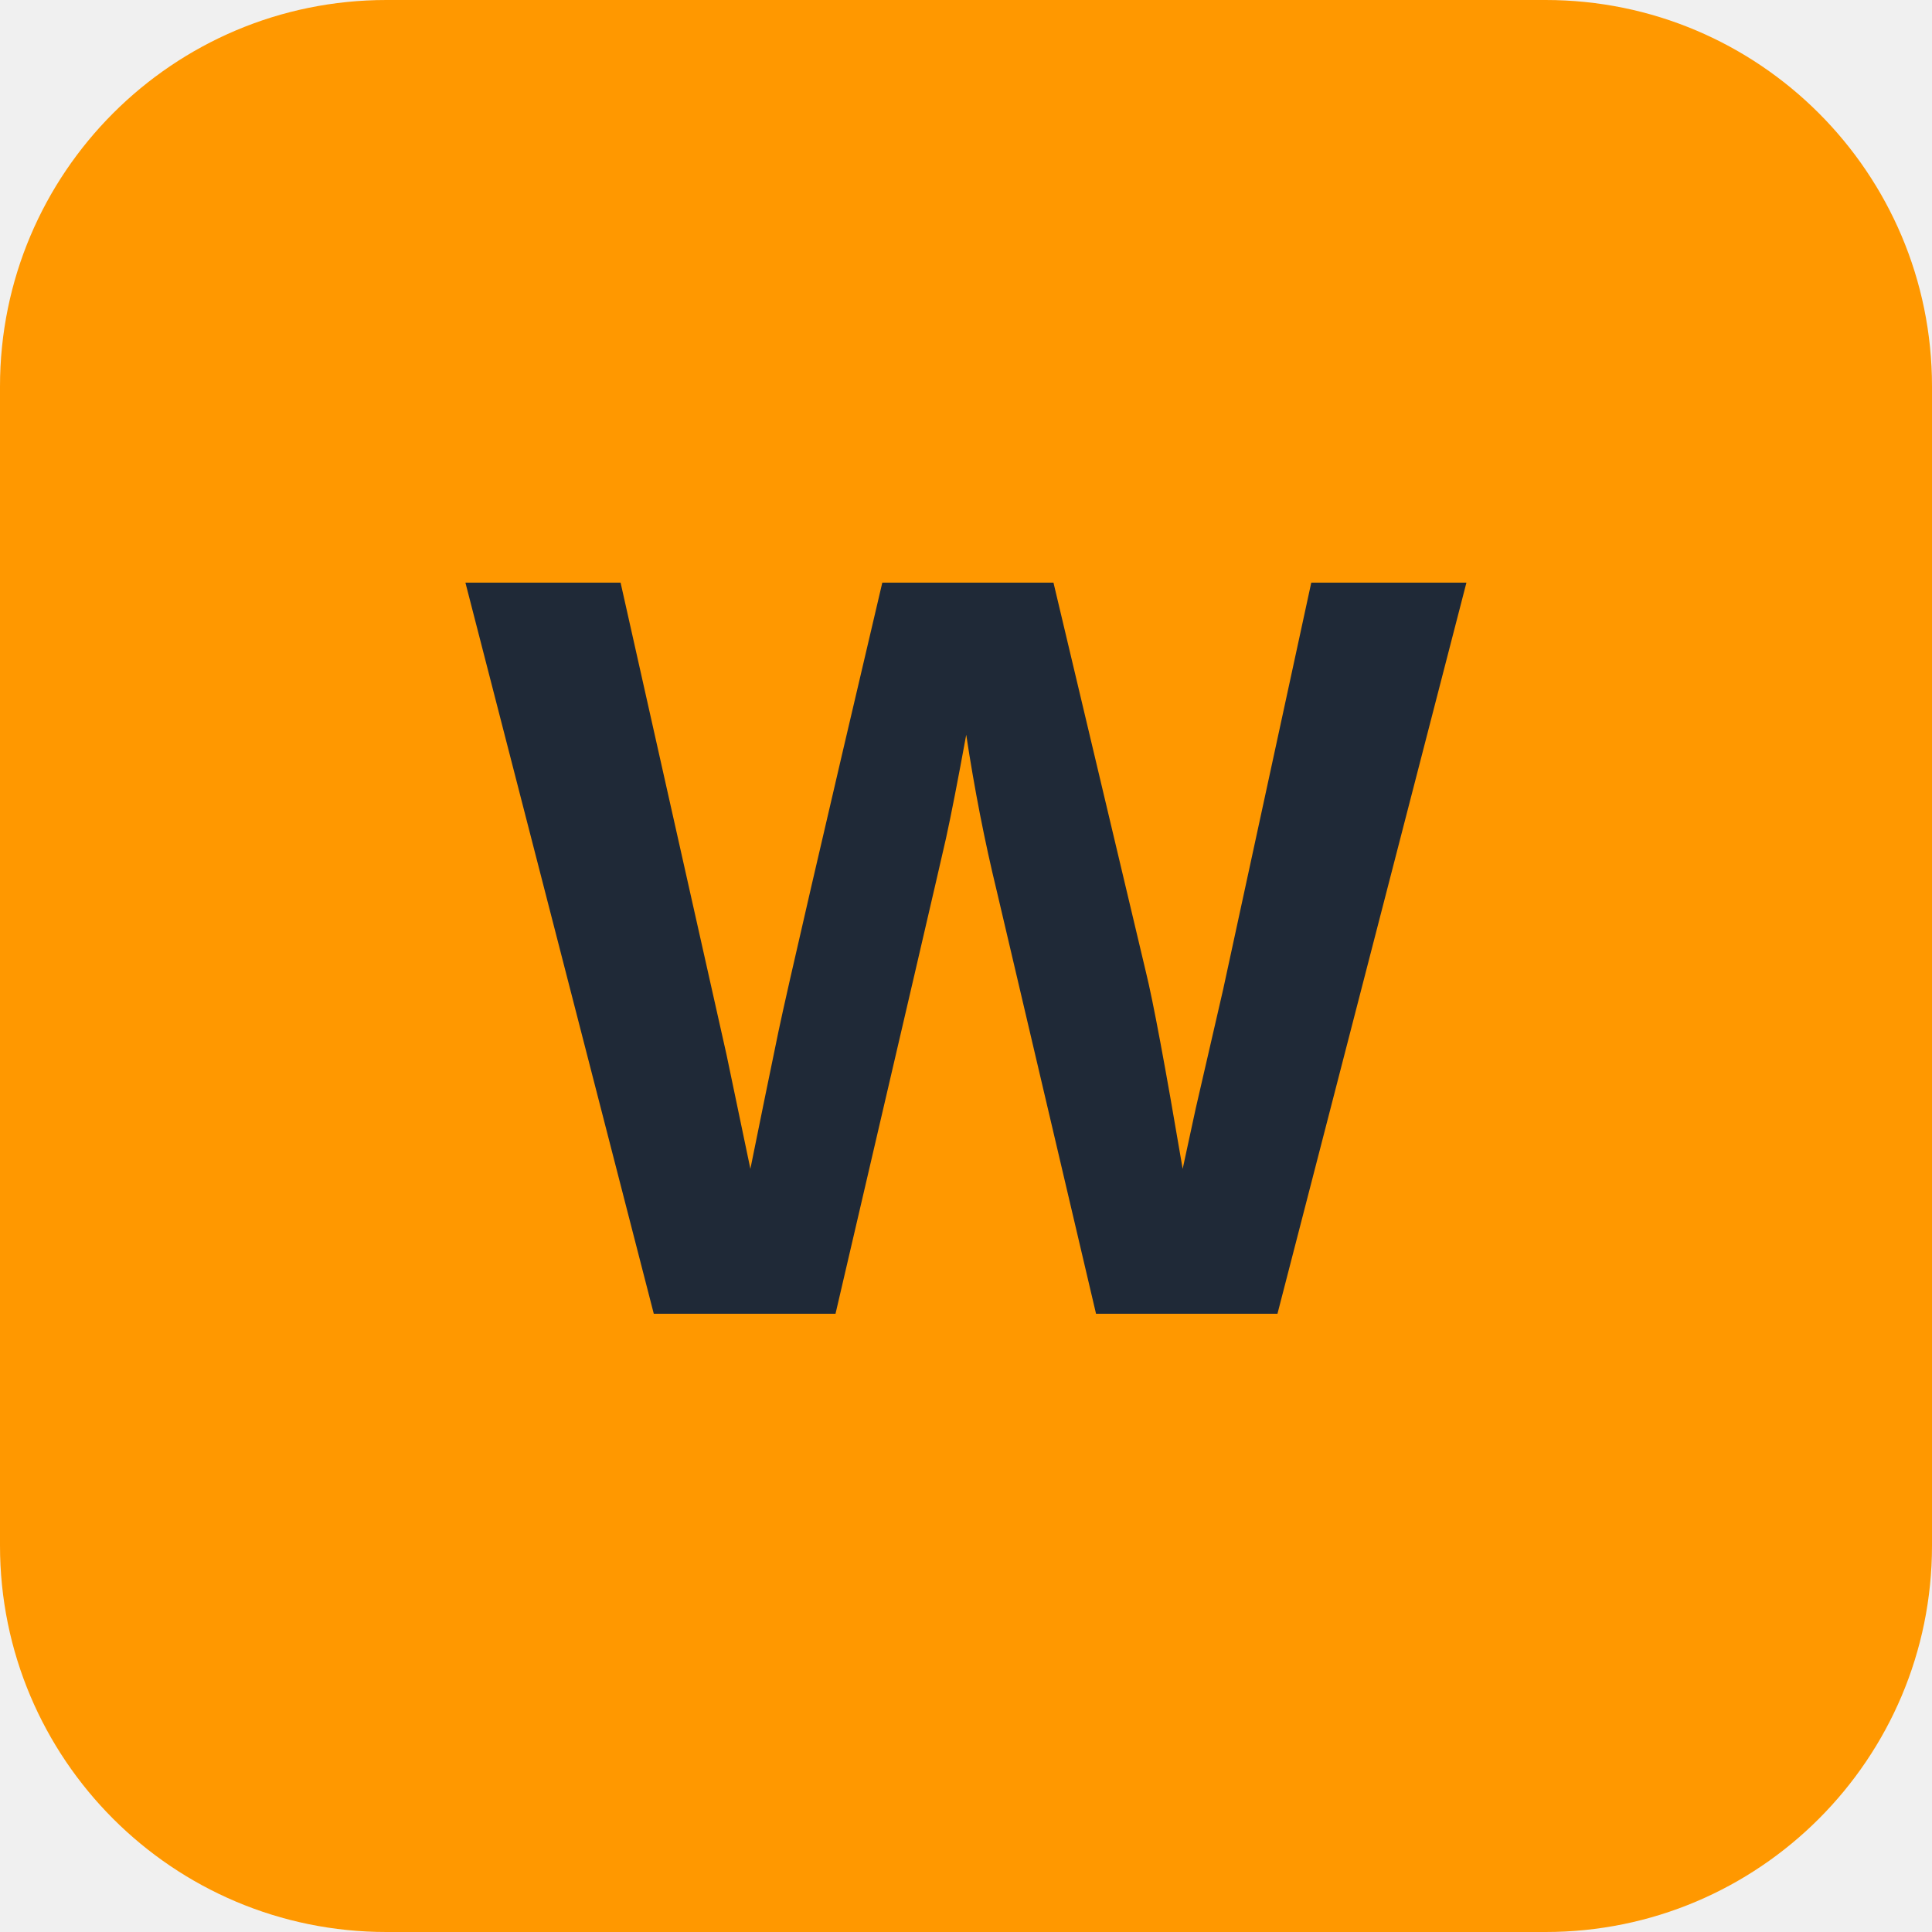
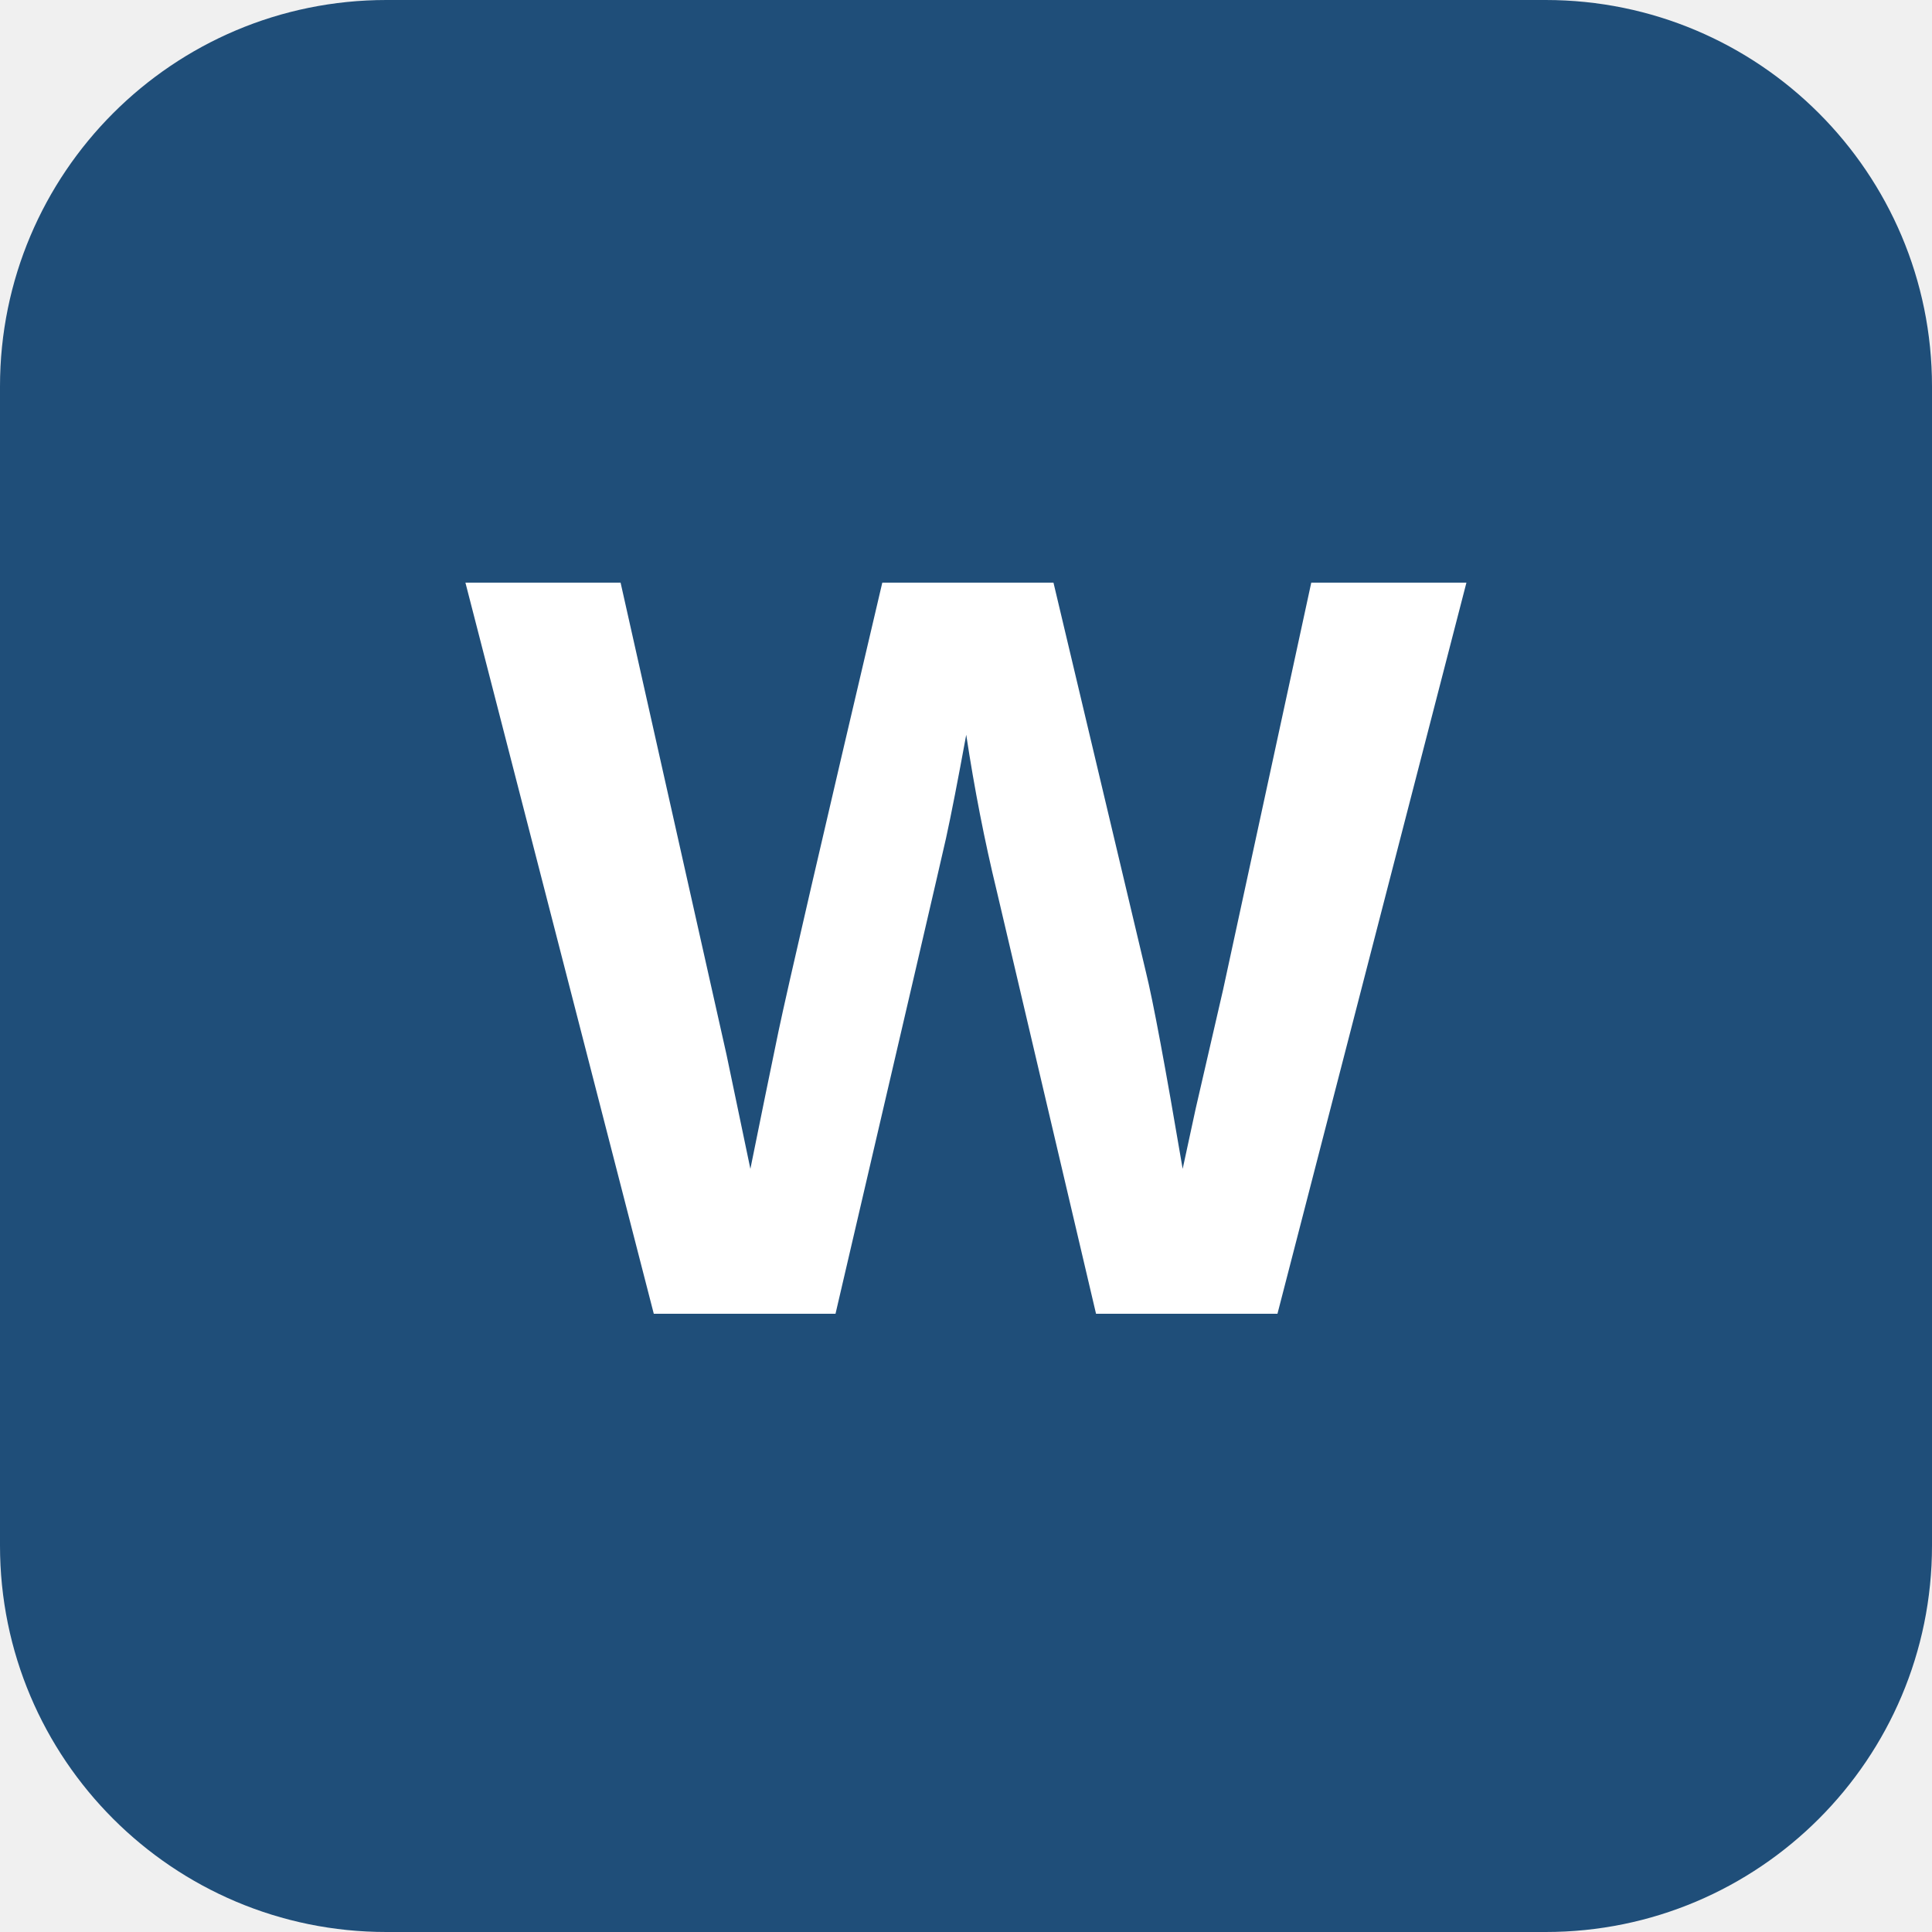
<svg xmlns="http://www.w3.org/2000/svg" viewBox="0 0 100 100">
-   <rect width="100" height="100" rx="20" fill="#FF9800" />
-   <text x="50" y="68" font-family="Arial, sans-serif" font-size="55" font-weight="bold" text-anchor="middle" fill="#1F2937">W</text>
+   <rect width="100" height="100" rx="20" fill="#1F4E79" />
+   <text x="50" y="68" font-family="Arial, sans-serif" font-size="55" font-weight="bold" text-anchor="middle" fill="#FFFFFF">W</text>
</svg>
